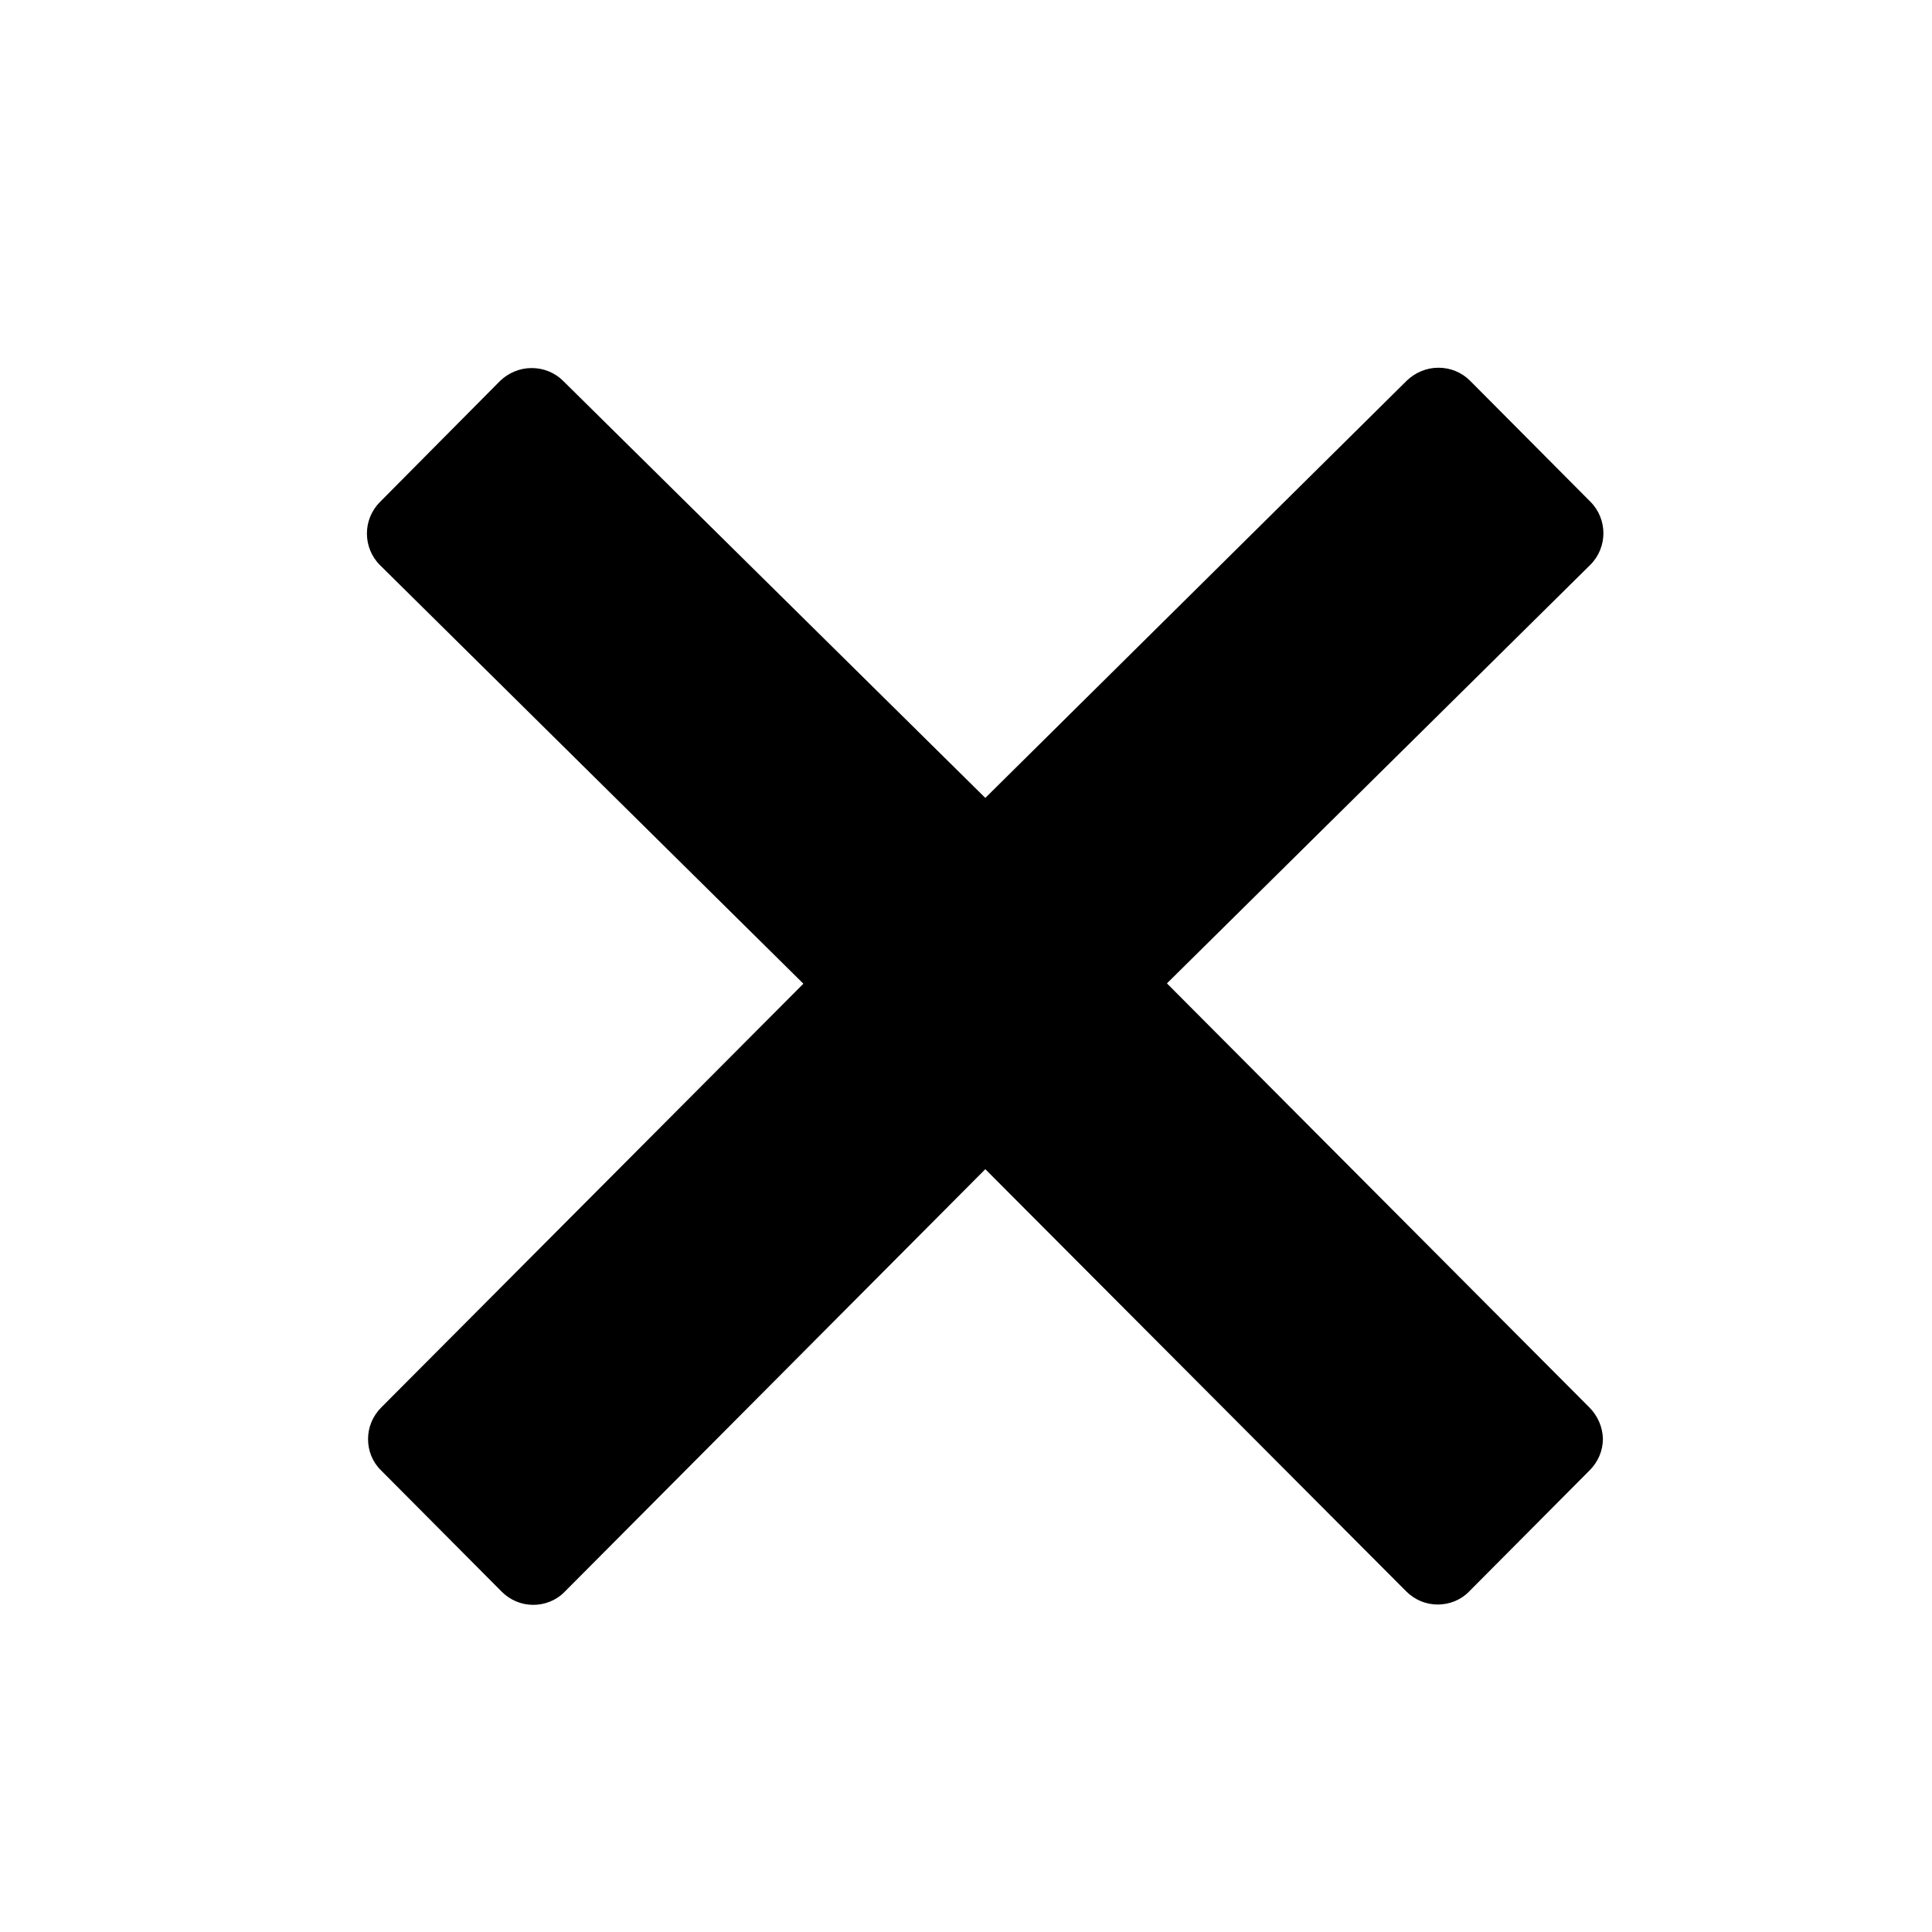
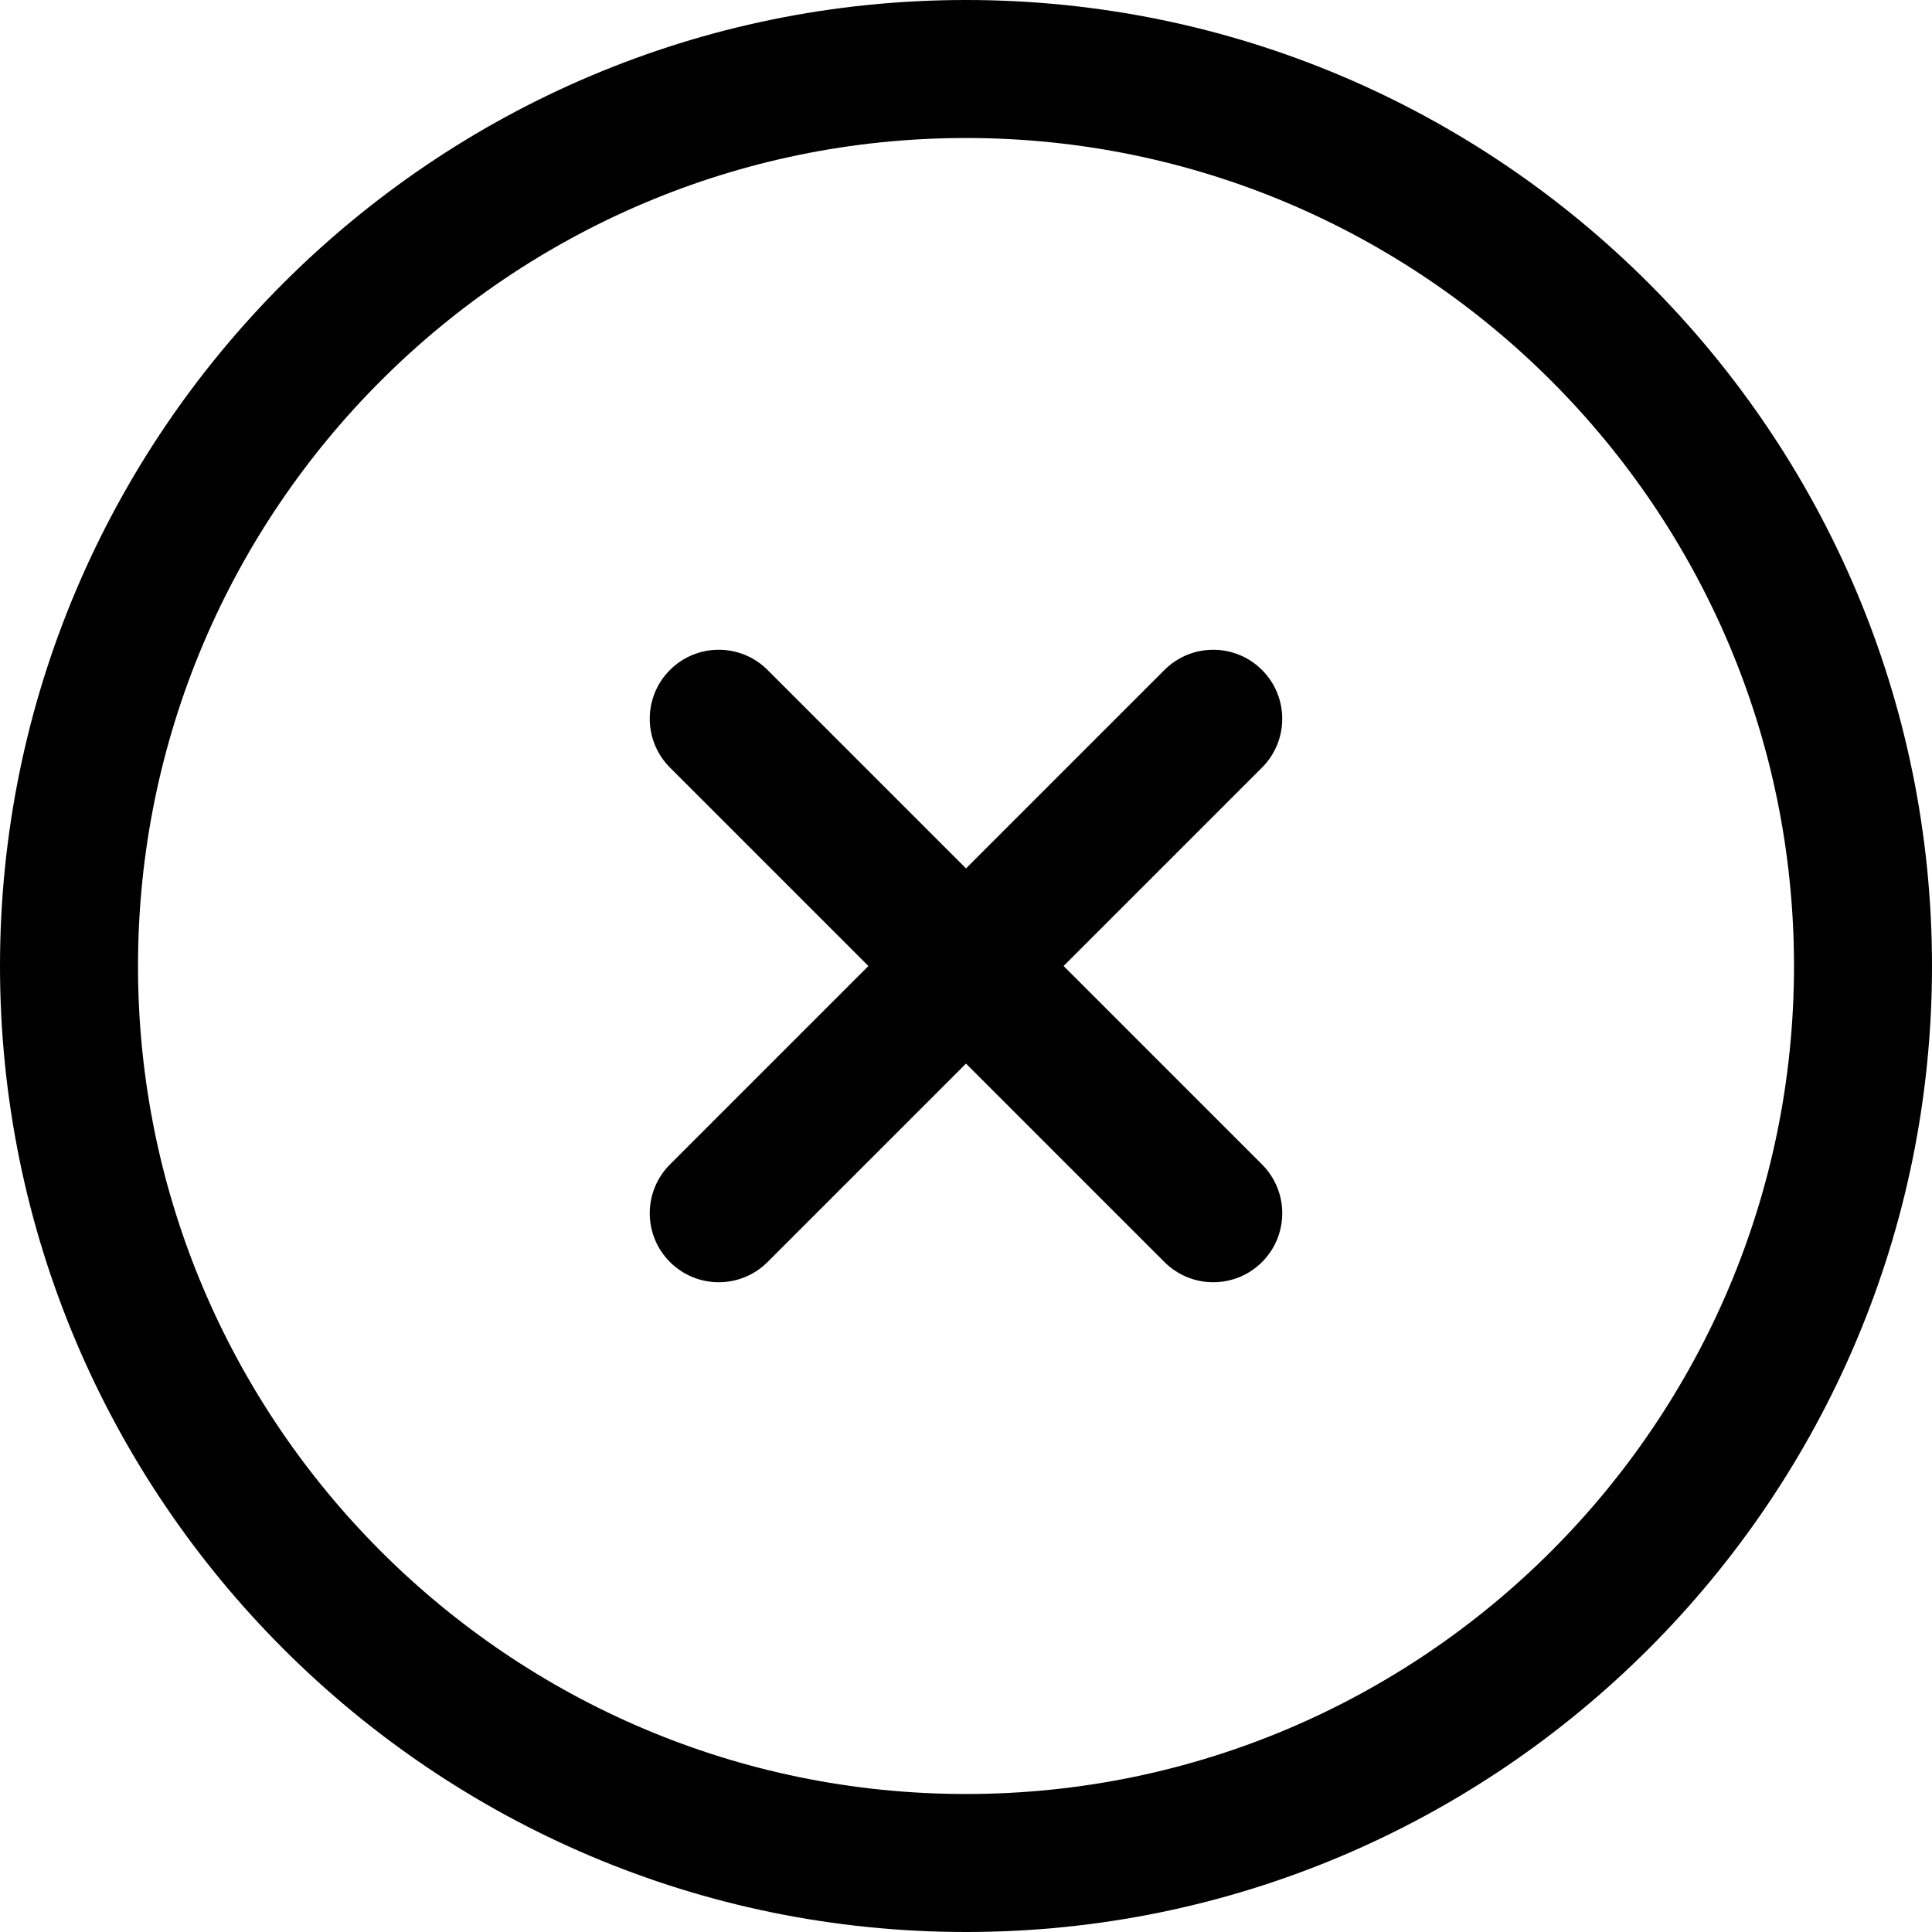
- <svg xmlns="http://www.w3.org/2000/svg" version="1.1" viewBox="-50 -50 600 600" xml:space="preserve">
-   <path d="M443.6,387.1L312.4,255.4l131.5-130c5.4-5.4,5.4-14.2,0-19.6l-37.4-37.6c-2.6-2.6-6.1-4-9.8-4c-3.7,0-7.2,1.5-9.8,4  L256,197.8L124.9,68.3c-2.6-2.6-6.1-4-9.8-4c-3.7,0-7.2,1.5-9.8,4L68,105.9c-5.4,5.4-5.4,14.2,0,19.6l131.5,130L68.4,387.1  c-2.6,2.6-4.1,6.1-4.1,9.8c0,3.7,1.4,7.2,4.1,9.8l37.4,37.6c2.7,2.7,6.2,4.1,9.8,4.1c3.5,0,7.1-1.3,9.8-4.1L256,313.1l130.7,131.1  c2.7,2.7,6.2,4.1,9.8,4.1c3.5,0,7.1-1.3,9.8-4.1l37.4-37.6c2.6-2.6,4.1-6.1,4.1-9.8C447.7,393.2,446.2,389.7,443.6,387.1z" />
+ <svg xmlns="http://www.w3.org/2000/svg" version="1.1" id="Capa_1" x="0px" y="0px" viewBox="0 0 252 252" style="enable-background:new 0 0 252 252;" xml:space="preserve">
+   <path d="M126,0C56.523,0,0,56.523,0,126s56.523,126,126,126s126-56.523,126-126S195.477,0,126,0z M126,234   c-59.551,0-108-48.449-108-108S66.449,18,126,18s108,48.449,108,108S185.551,234,126,234z" />
+   <path d="M164.612,87.388c-3.515-3.515-9.213-3.515-12.728,0L126,113.272l-25.885-25.885c-3.515-3.515-9.213-3.515-12.728,0   c-3.515,3.515-3.515,9.213,0,12.728L113.272,126l-25.885,25.885c-3.515,3.515-3.515,9.213,0,12.728   c1.757,1.757,4.061,2.636,6.364,2.636s4.606-0.879,6.364-2.636L126,138.728l25.885,25.885c1.757,1.757,4.061,2.636,6.364,2.636   s4.606-0.879,6.364-2.636c3.515-3.515,3.515-9.213,0-12.728L138.728,126l25.885-25.885   C168.127,96.601,168.127,90.902,164.612,87.388z" />
</svg>
